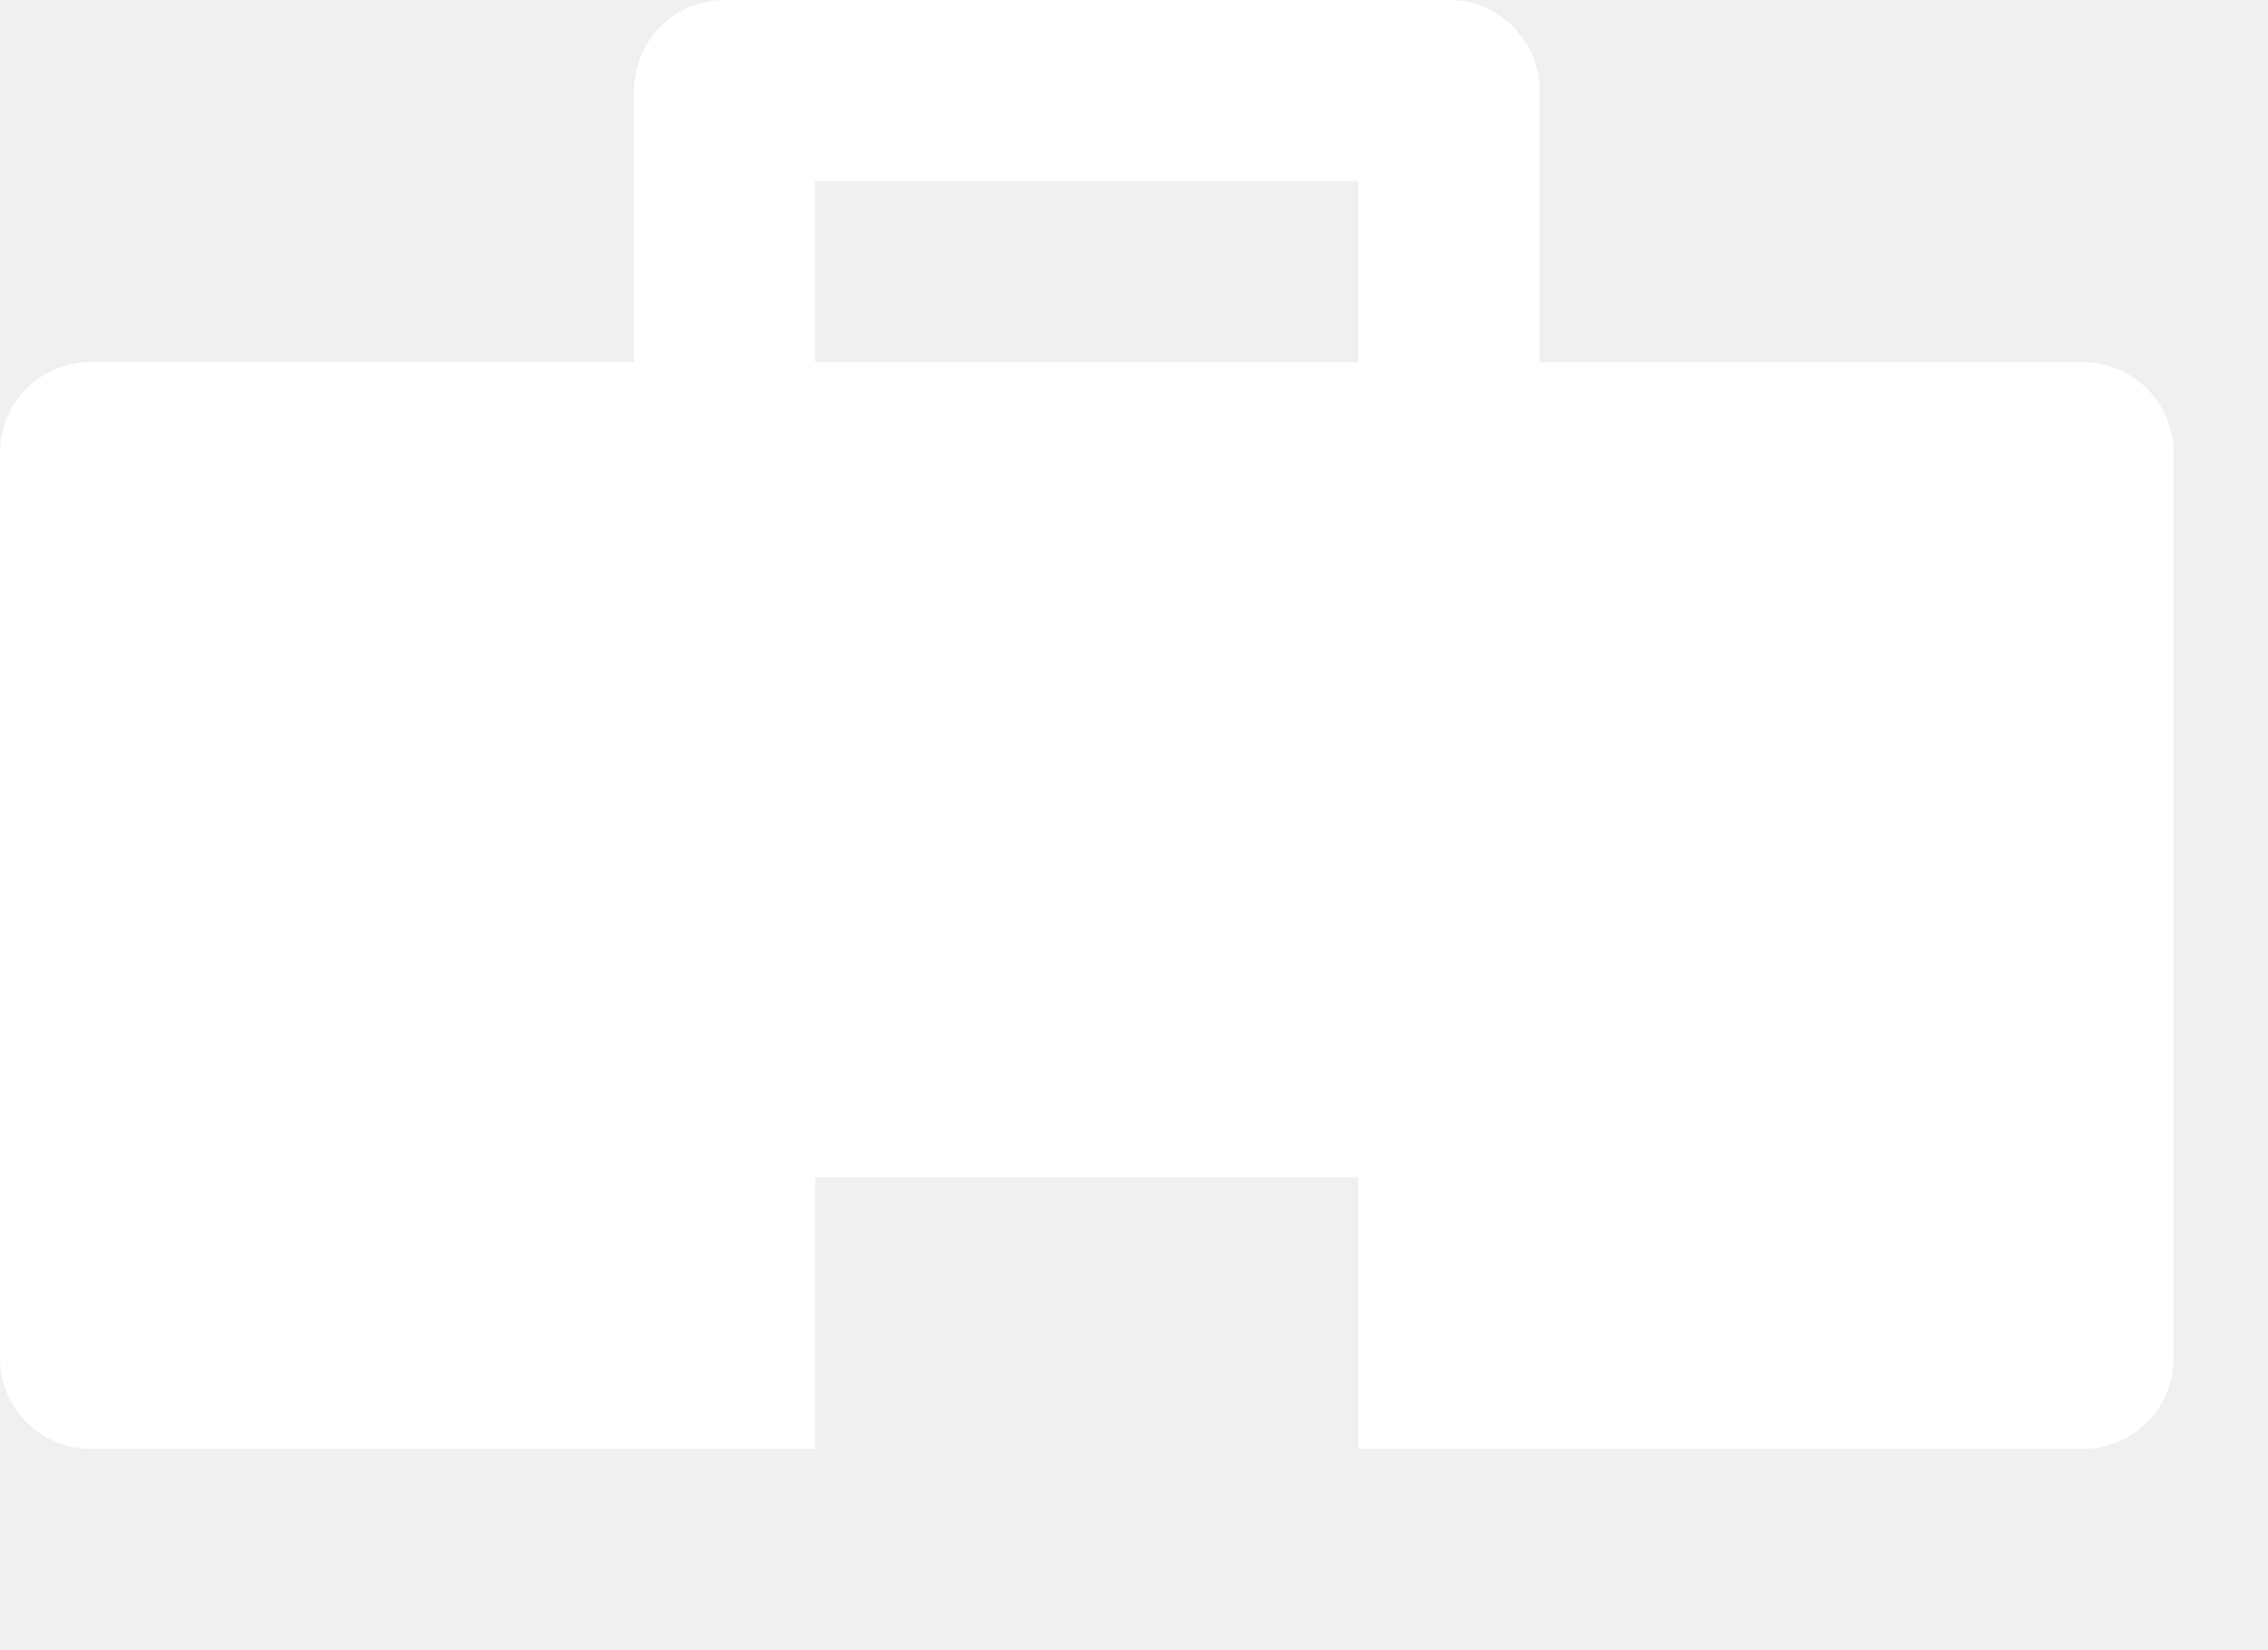
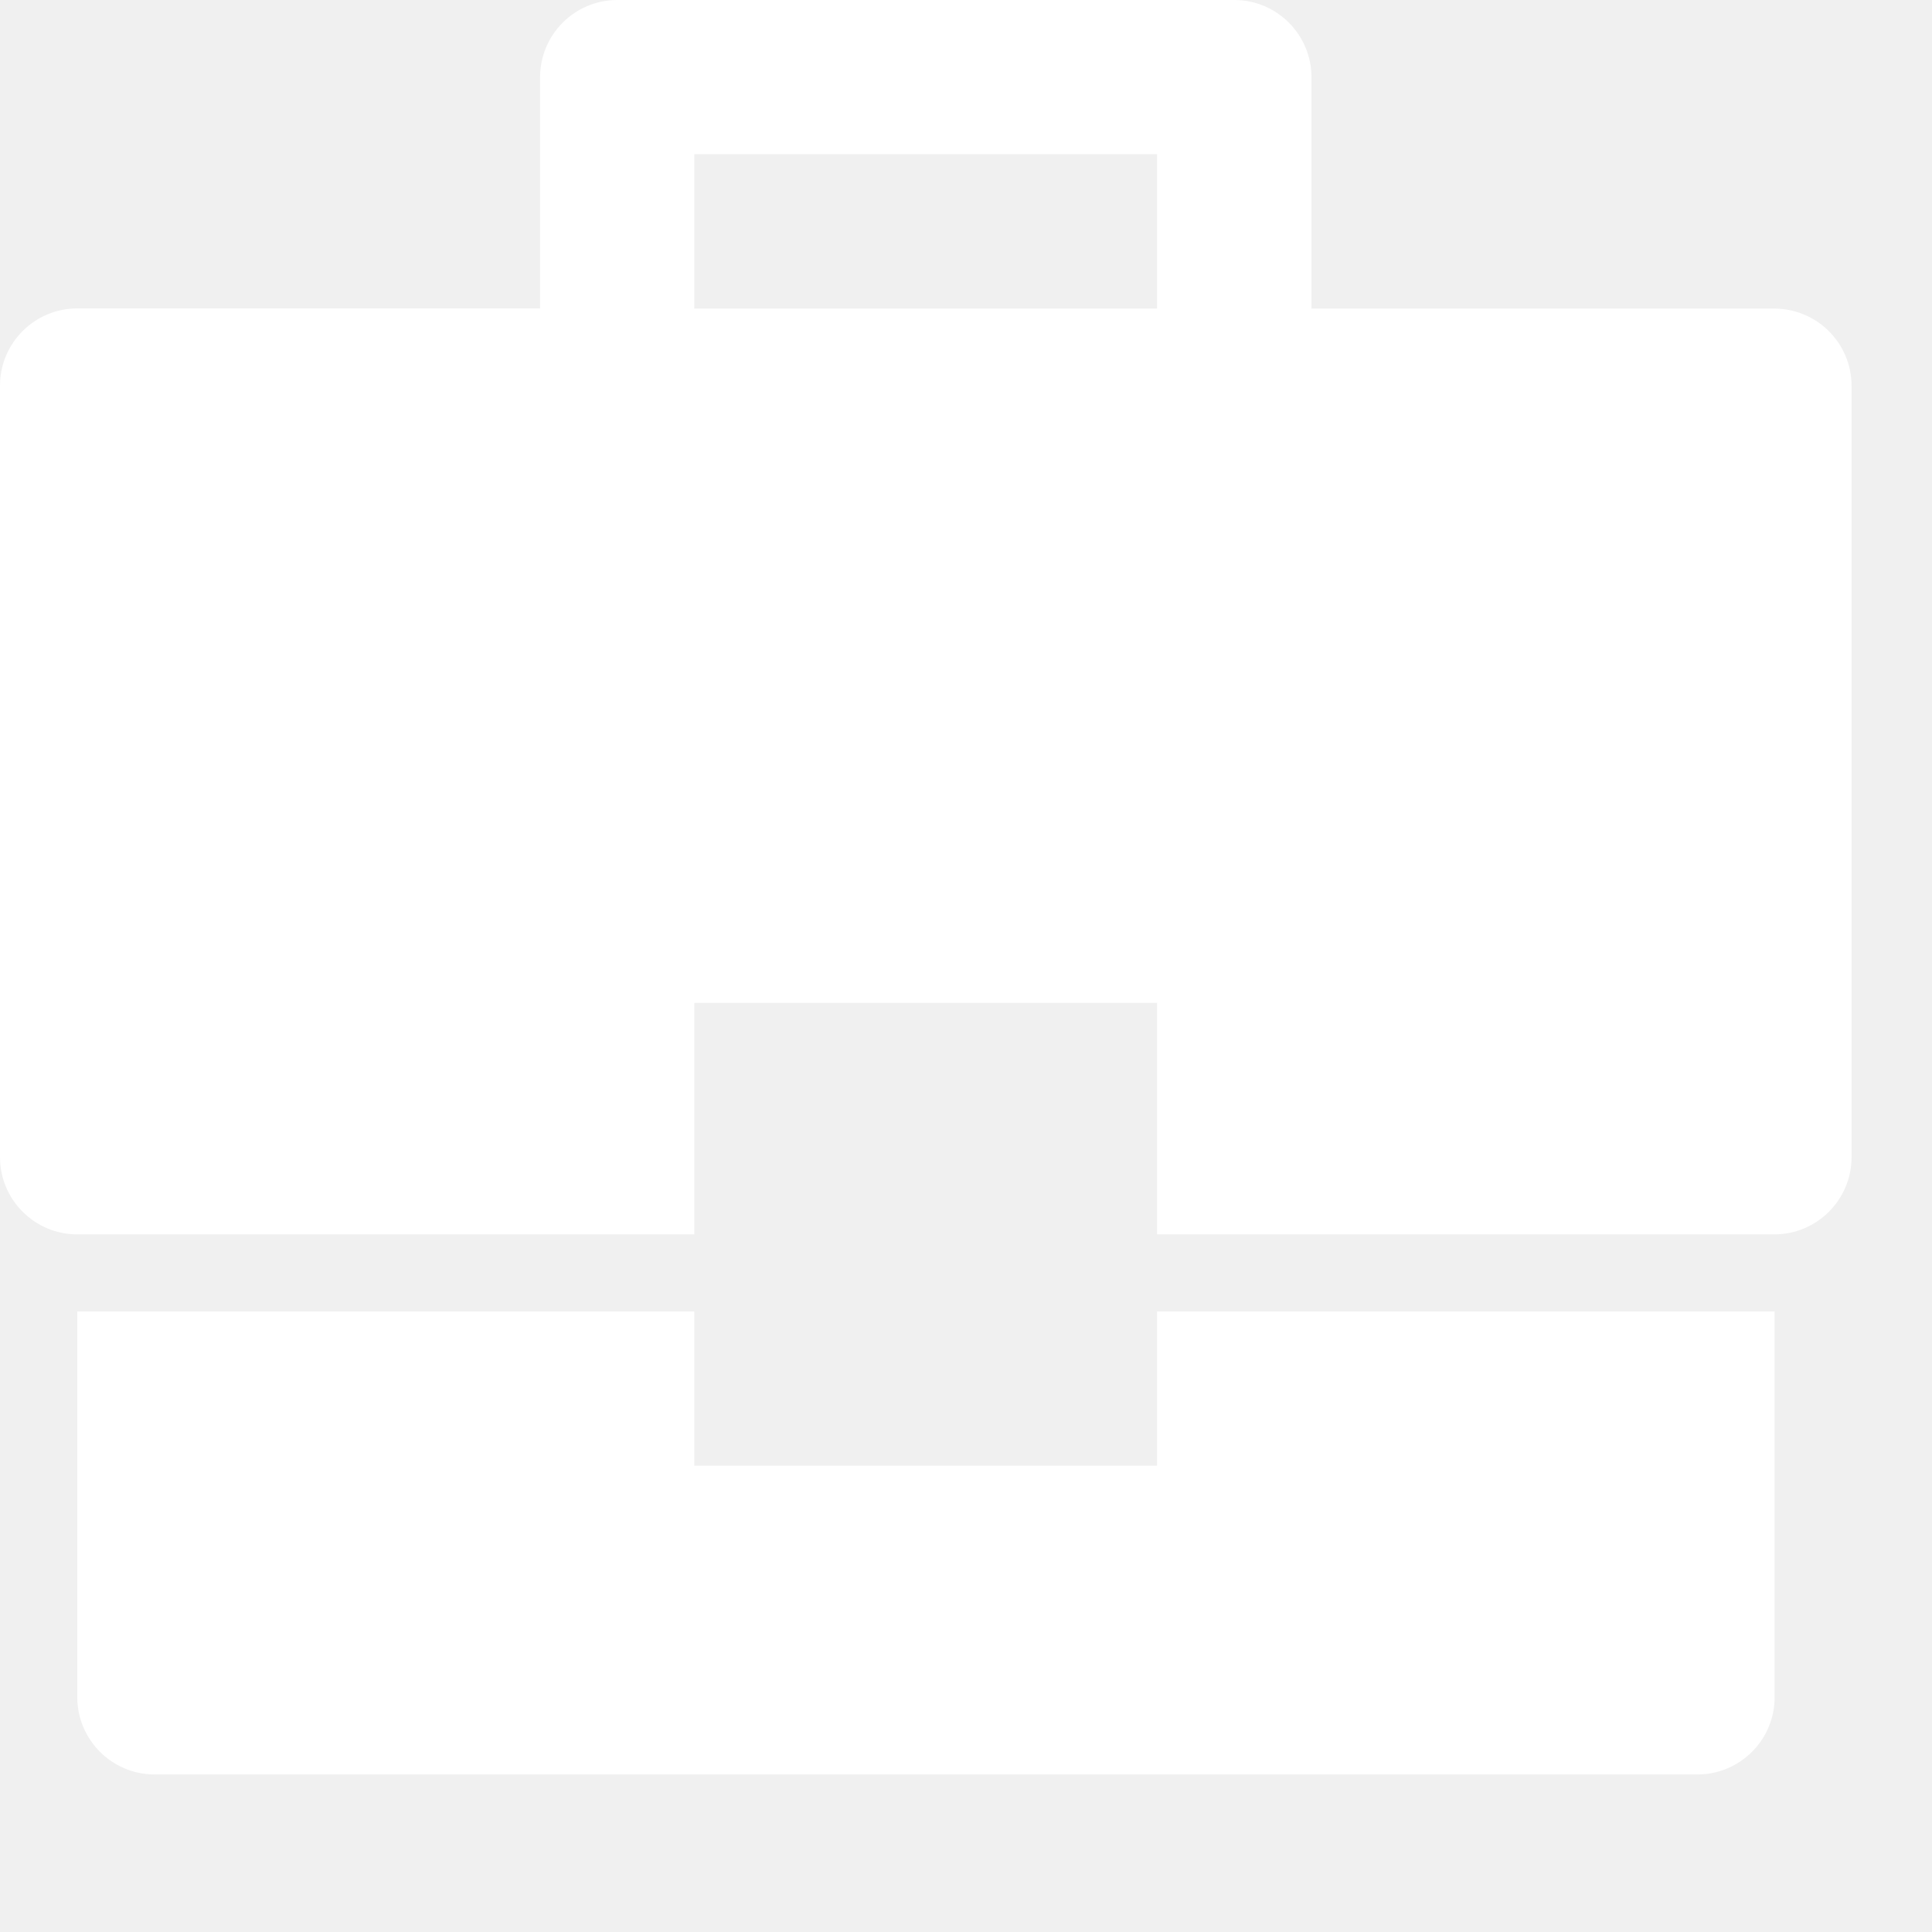
- <svg xmlns="http://www.w3.org/2000/svg" width="11" height="8" fill="none">
-   <path fill-rule="evenodd" clip-rule="evenodd" d="M7.467 1.757h2.635a.44.44 0 01.44.44v4.391a.44.44 0 01-.44.44H6.588V5.71H3.953v1.318H.44A.44.44 0 010 6.588V2.196a.44.44 0 01.44-.44h2.635V.44A.44.44 0 013.514 0h3.514a.44.44 0 01.439.44v1.317zm-3.514 0h2.635V.878H3.953v.879z" fill="#fff" />
+ <svg xmlns="http://www.w3.org/2000/svg" width="11" height="11" fill="none">
+   <path d="M6.588 7.467v.878H3.953v-.878H.44v2.196c0 .242.197.44.44.44h8.784a.44.44 0 0 0 .44-.44V7.467H6.587z" fill="#fff" />
+   <path fill-rule="evenodd" clip-rule="evenodd" d="M7.467 1.757h2.635a.44.44 0 0 1 .44.44v4.391a.44.44 0 0 1-.44.44H6.588V5.71H3.953v1.318H.44A.44.44 0 0 1 0 6.588V2.196a.44.44 0 0 1 .44-.44h2.635V.44A.44.44 0 0 1 3.514 0h3.514a.44.44 0 0 1 .439.44v1.317zm-3.514 0h2.635V.878H3.953v.879z" fill="#fff" />
</svg>
